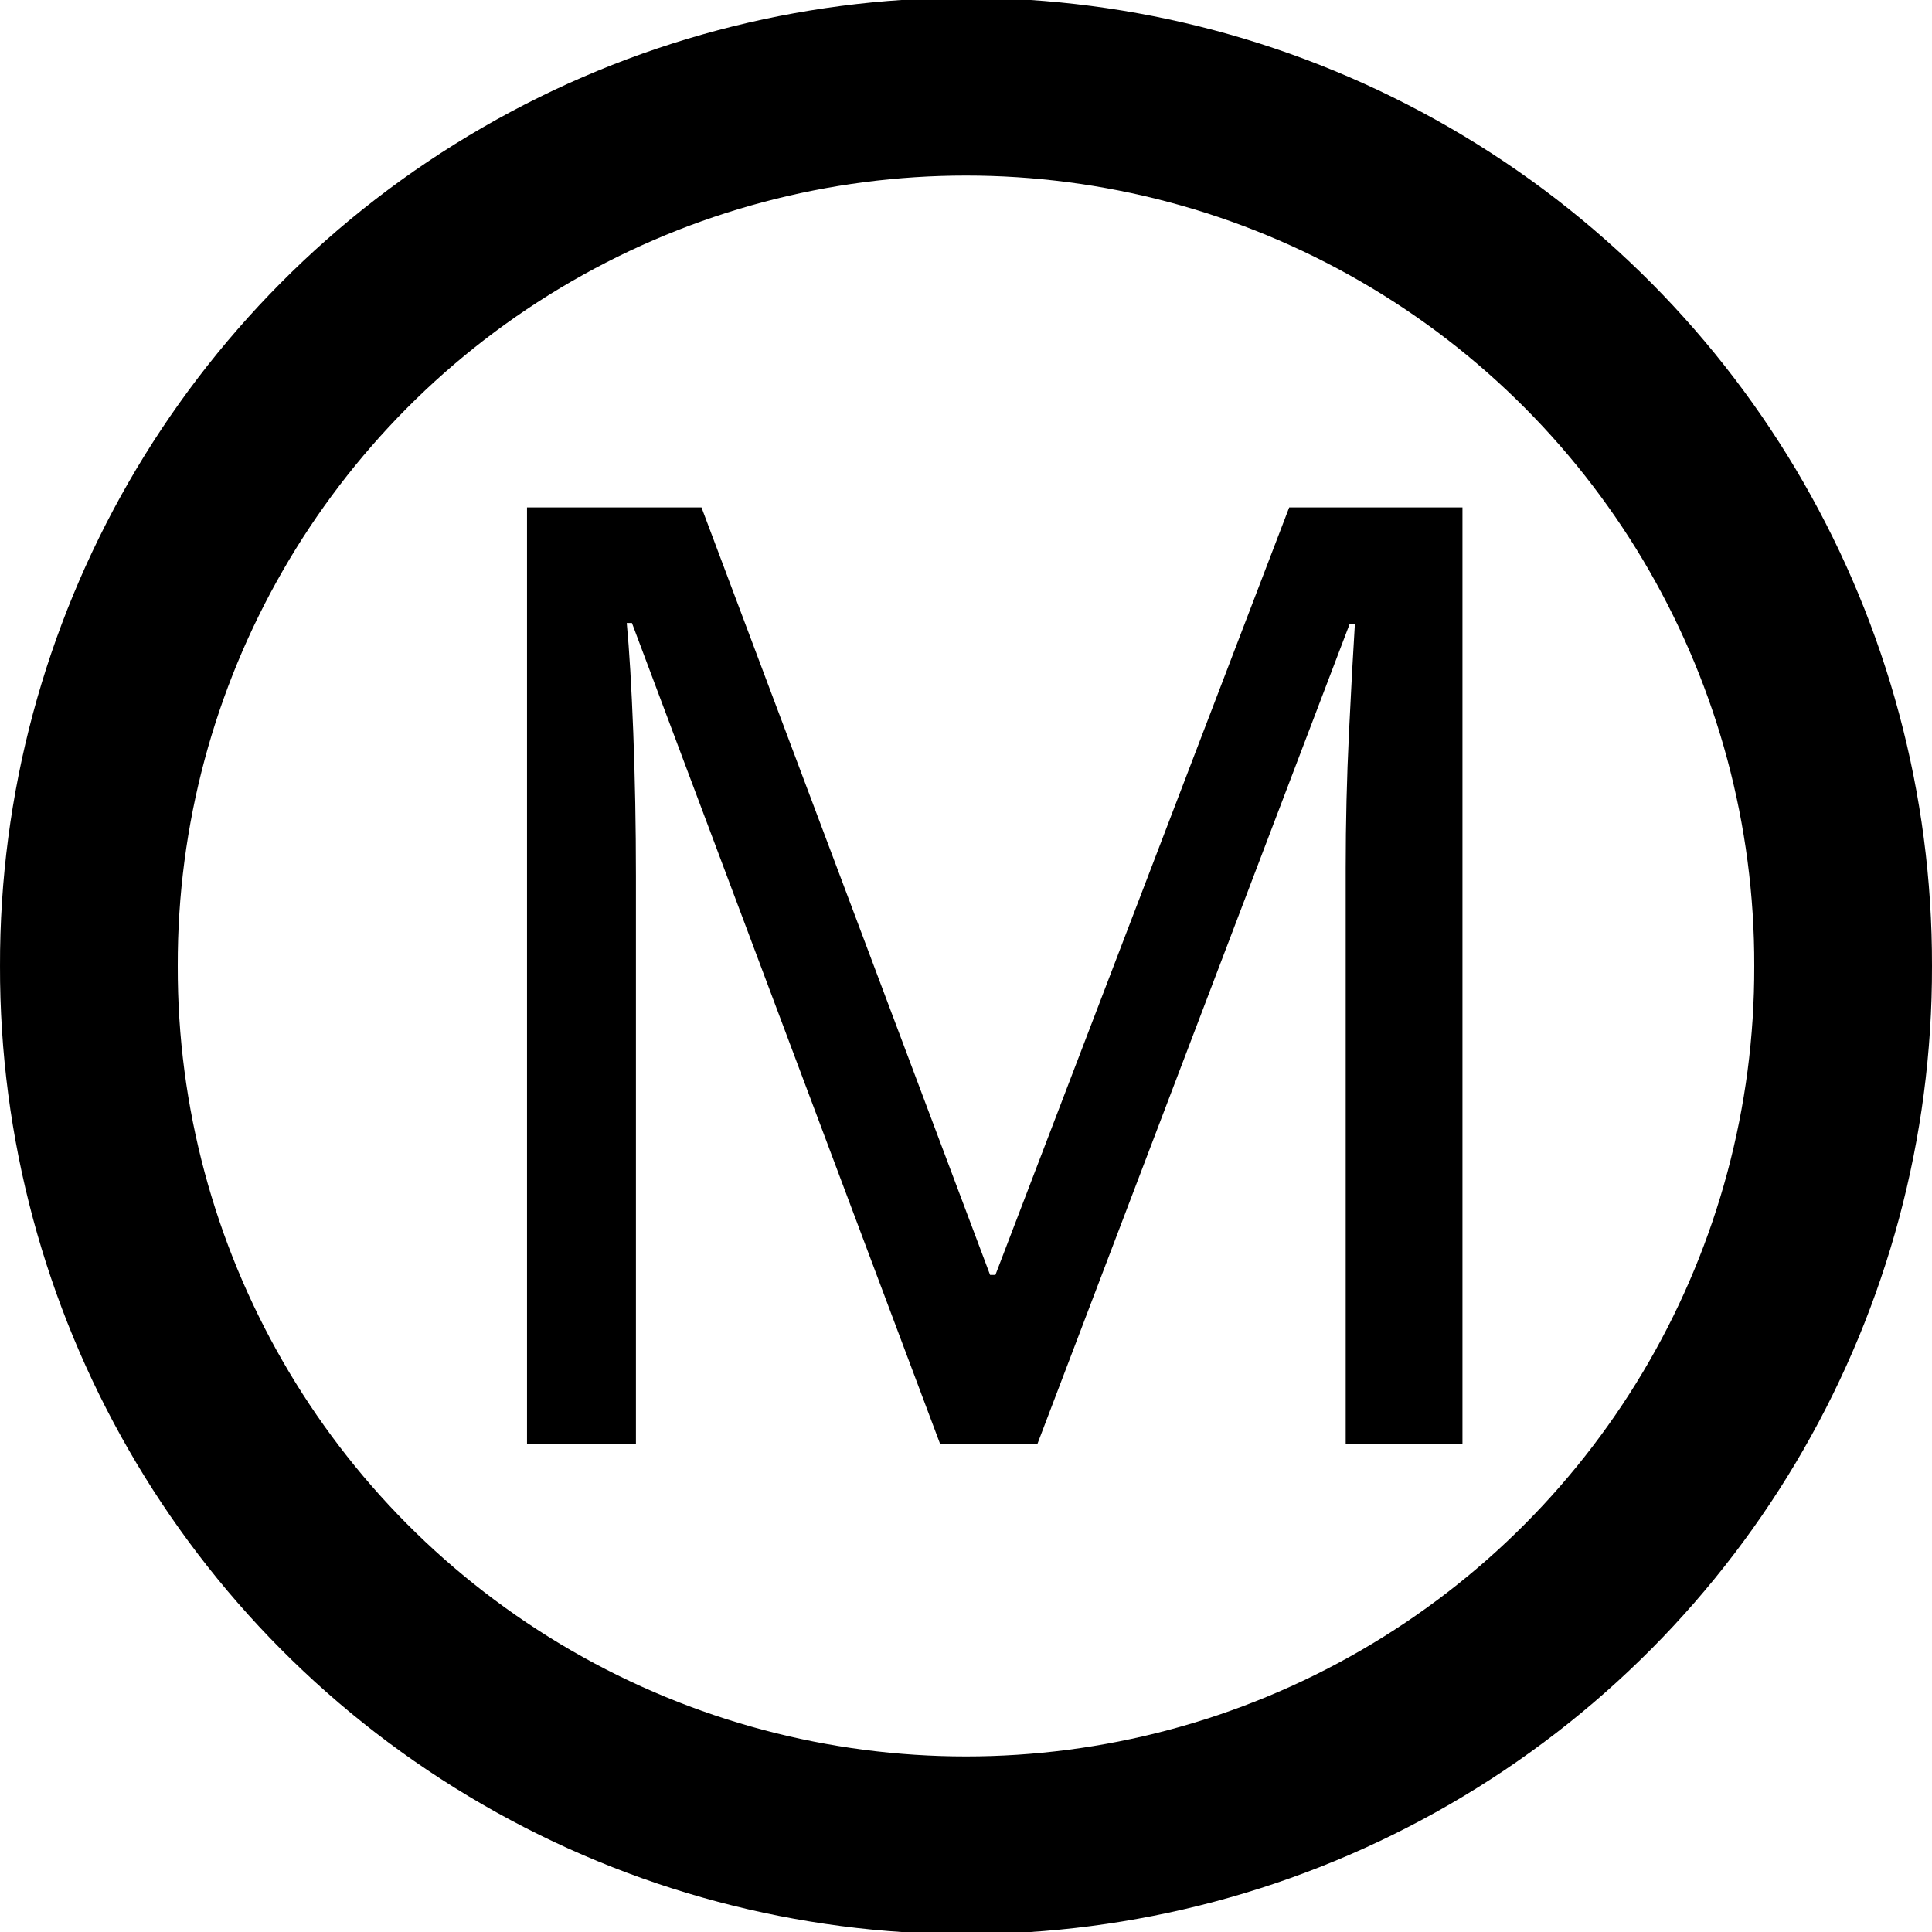
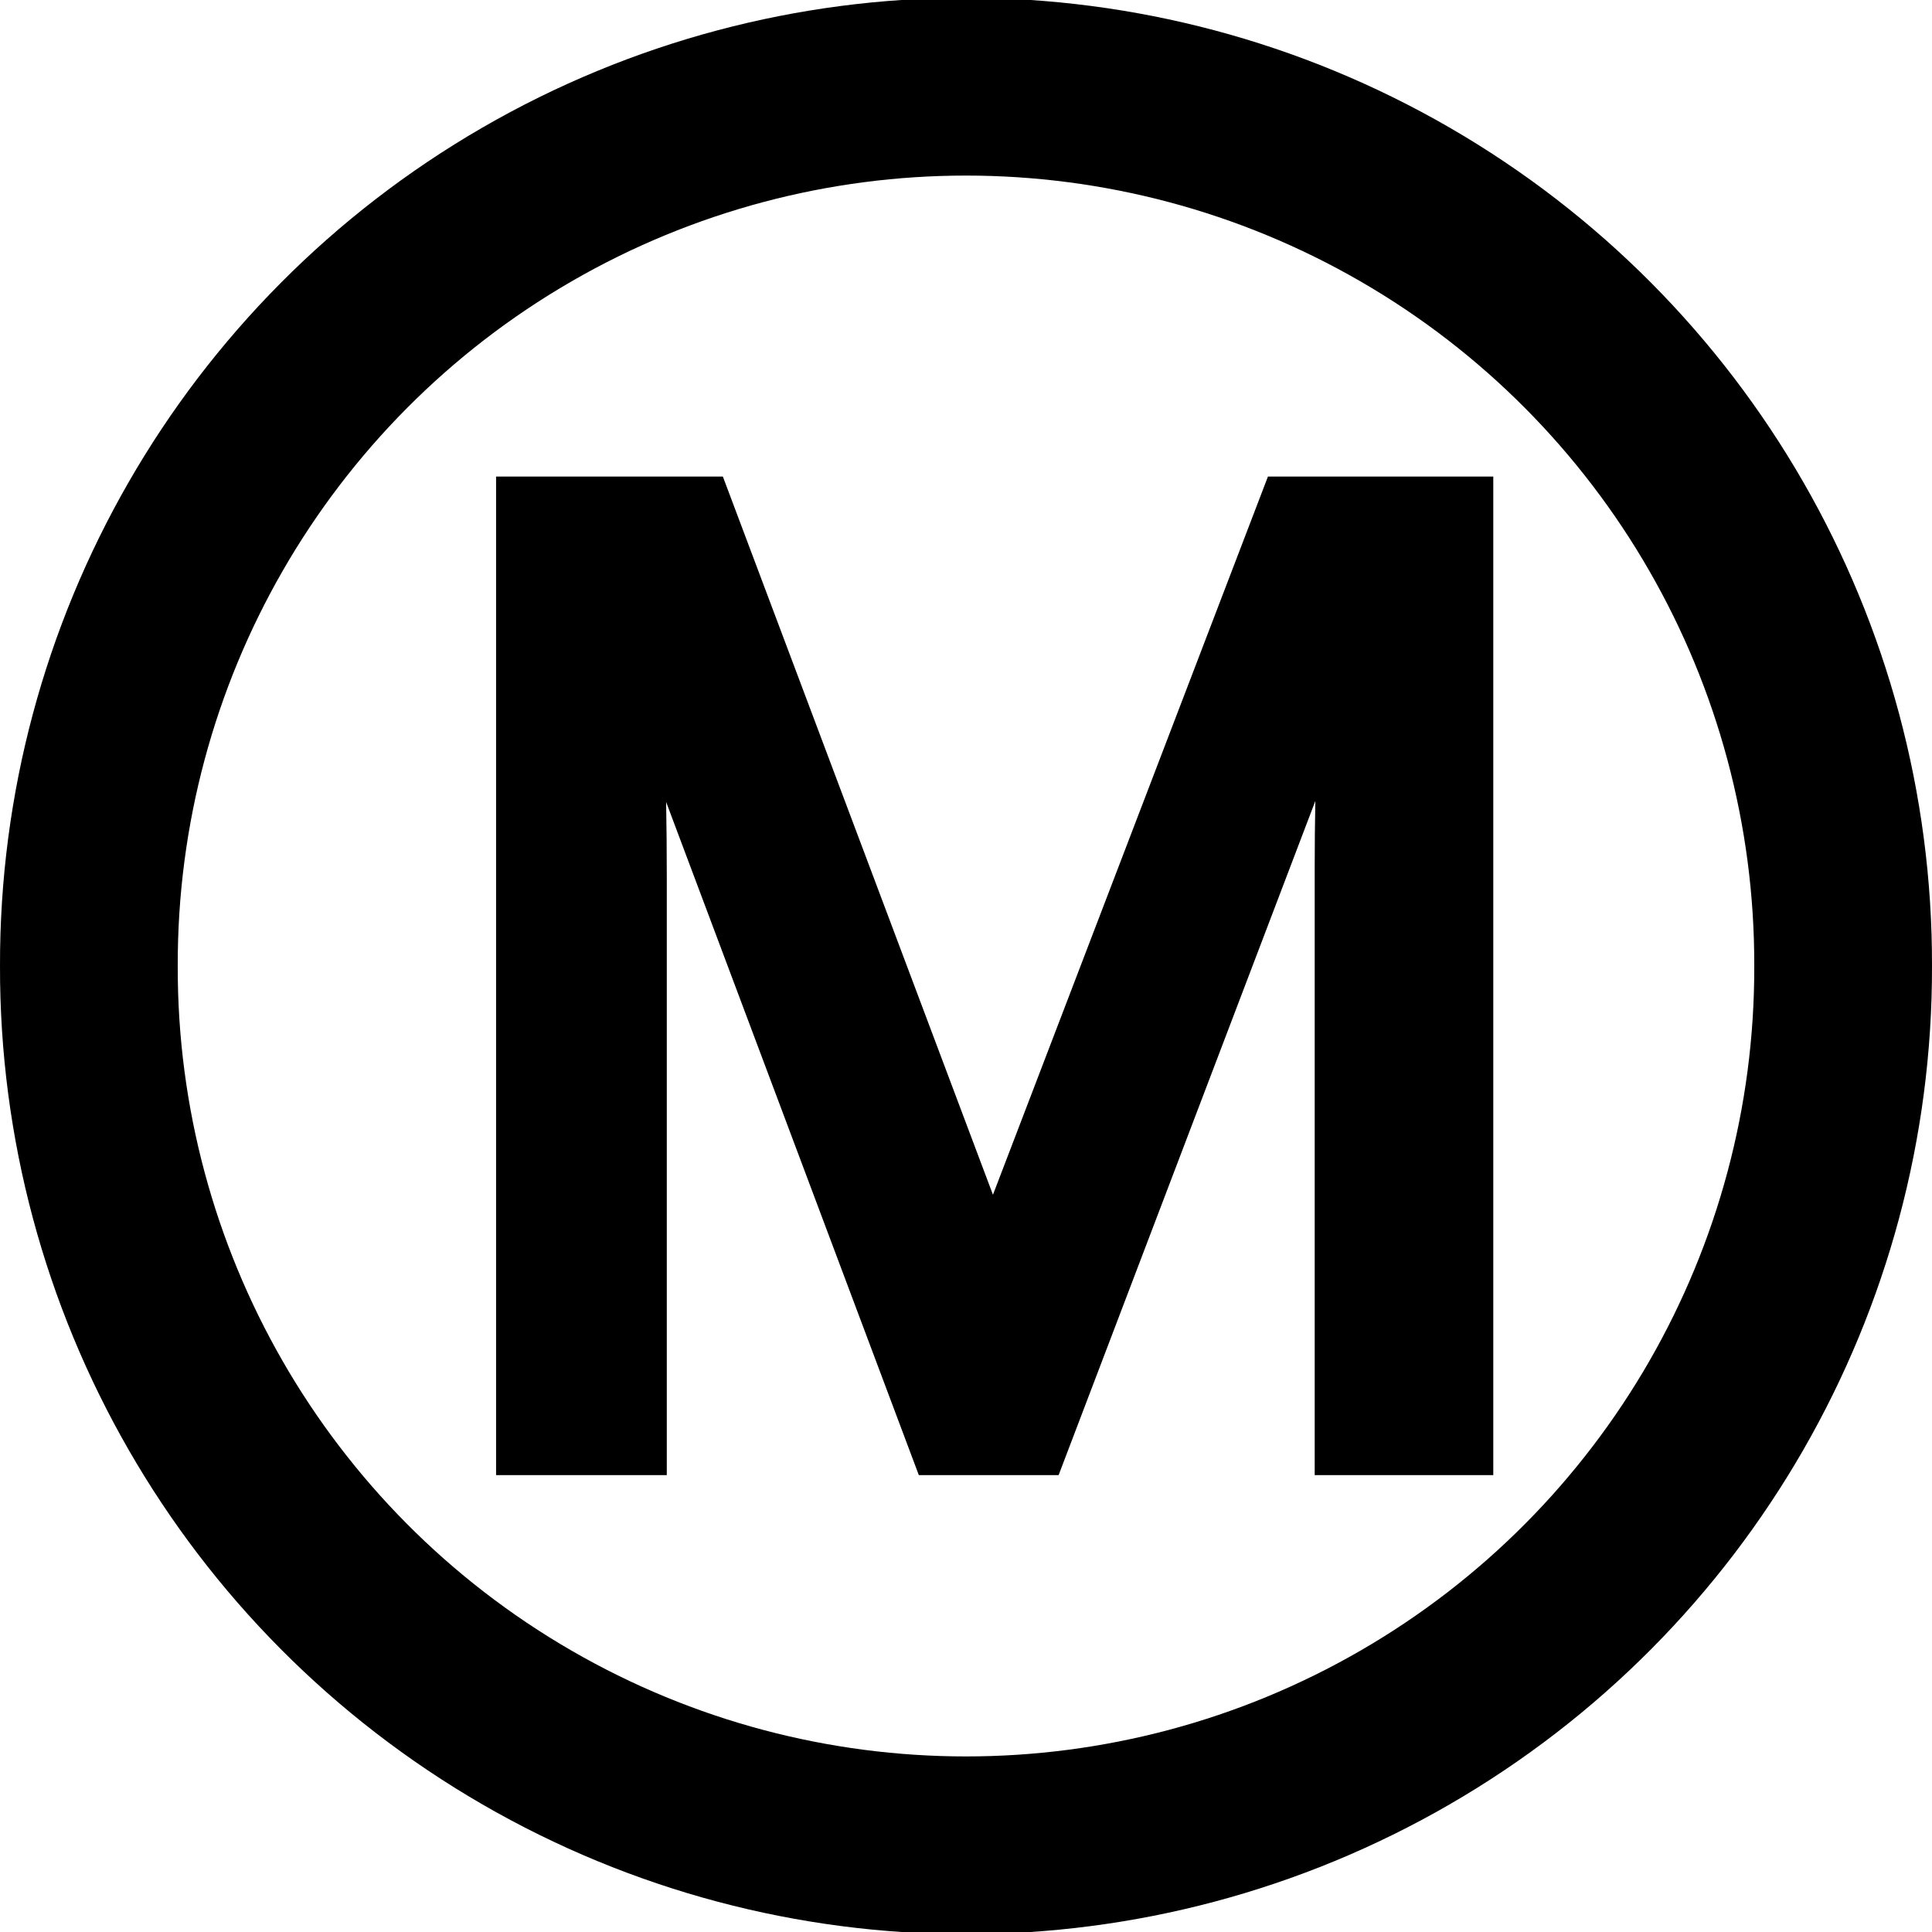
<svg xmlns="http://www.w3.org/2000/svg" width="250" height="250" id="svg3889" version="1.1">
  <defs id="defs3891" />
  <g id="layer1" transform="translate(0,-802.3622)">
-     <path style="fill:none;stroke:#000000;stroke-width:33.161;stroke-miterlimit:4;stroke-opacity:1;stroke-dasharray:none" id="path3897" d="m 507.097,474.555 a 163.645,163.645 0 1 1 -327.289,0 163.645,163.645 0 1 1 327.289,0 z" transform="matrix(0.6935757,0,0,0.6935757,-113.2099,598.2224)" />
-     <text xml:space="preserve" style="font-size:169.759px;font-style:normal;font-weight:normal;line-height:125%;letter-spacing:0px;word-spacing:0px;fill:#000000;fill-opacity:1;stroke:none;font-family:Sans" x="51.725" y="989.24" id="text2985">
-       <tspan id="tspan2987" x="51.725" y="989.24">M</tspan>
-     </text>
+     <g id="g6733">
+       <path style="fill:none;stroke:#000000;stroke-width:33.161;stroke-miterlimit:4;stroke-opacity:1;stroke-dasharray:none" id="path3897" d="m 507.097,474.555 a 163.645,163.645 0 1 1 -327.289,0 163.645,163.645 0 1 1 327.289,0 z" transform="matrix(0.6935757,0,0,0.6935757,-113.2099,598.2224)" />
+       <g aria-label="M" id="text2985" style="line-height:0%;letter-spacing:0px;word-spacing:0px;stroke-width:8;stroke-miterlimit:4;stroke-dasharray:none;stroke:#000000;stroke-opacity:1">
+         <path d="M 121.666,989.24 81.772,882.971 h -0.679 q 0.509,5.263 0.849,14.26 0.34,8.827 0.34,18.504 v 73.506 H 68.192 V 868.032 h 22.578 l 37.347,99.309 h 0.679 l 38.026,-99.309 h 22.408 v 121.208 h -15.109 v -74.524 q 0,-8.827 0.34,-17.485 0.509,-8.658 0.849,-14.09 h -0.679 l -40.403,106.099 z" style="font-size:169.759px;line-height:1.25;stroke-width:8;stroke-miterlimit:4;stroke-dasharray:none;stroke:#000000;stroke-opacity:1" id="path6622" />
+       </g>
+     </g>
  </g>
</svg>
